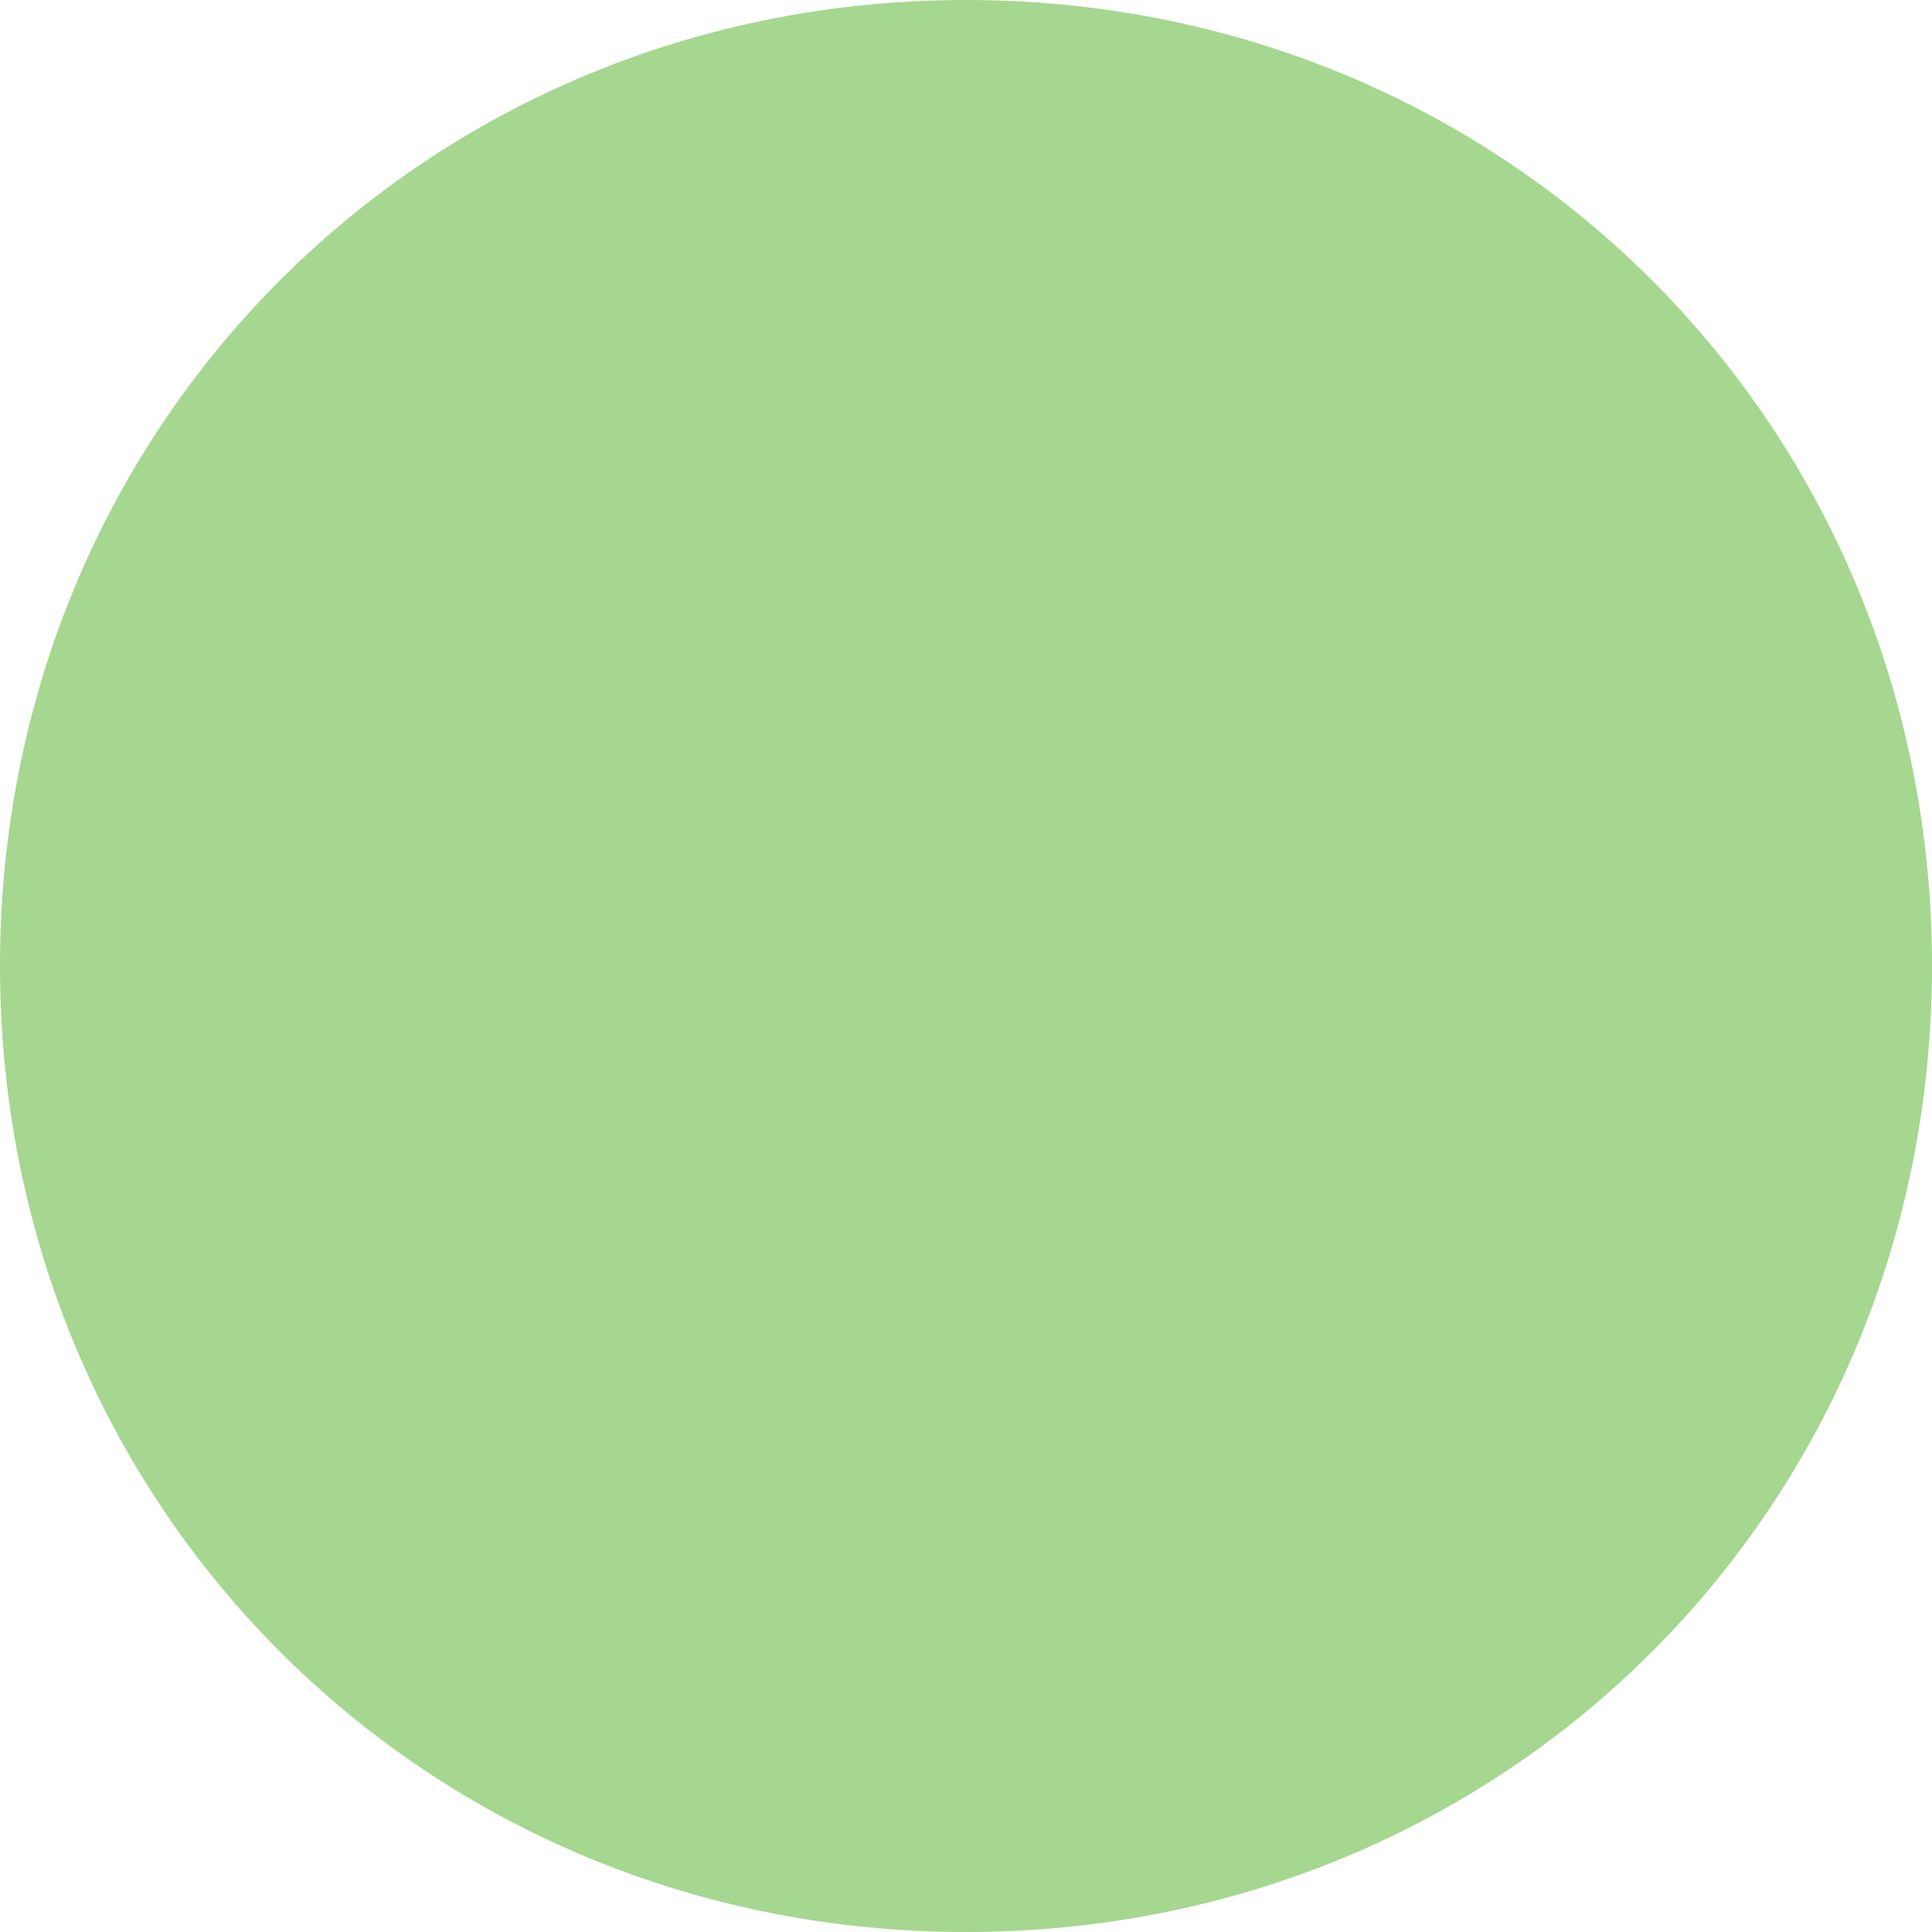
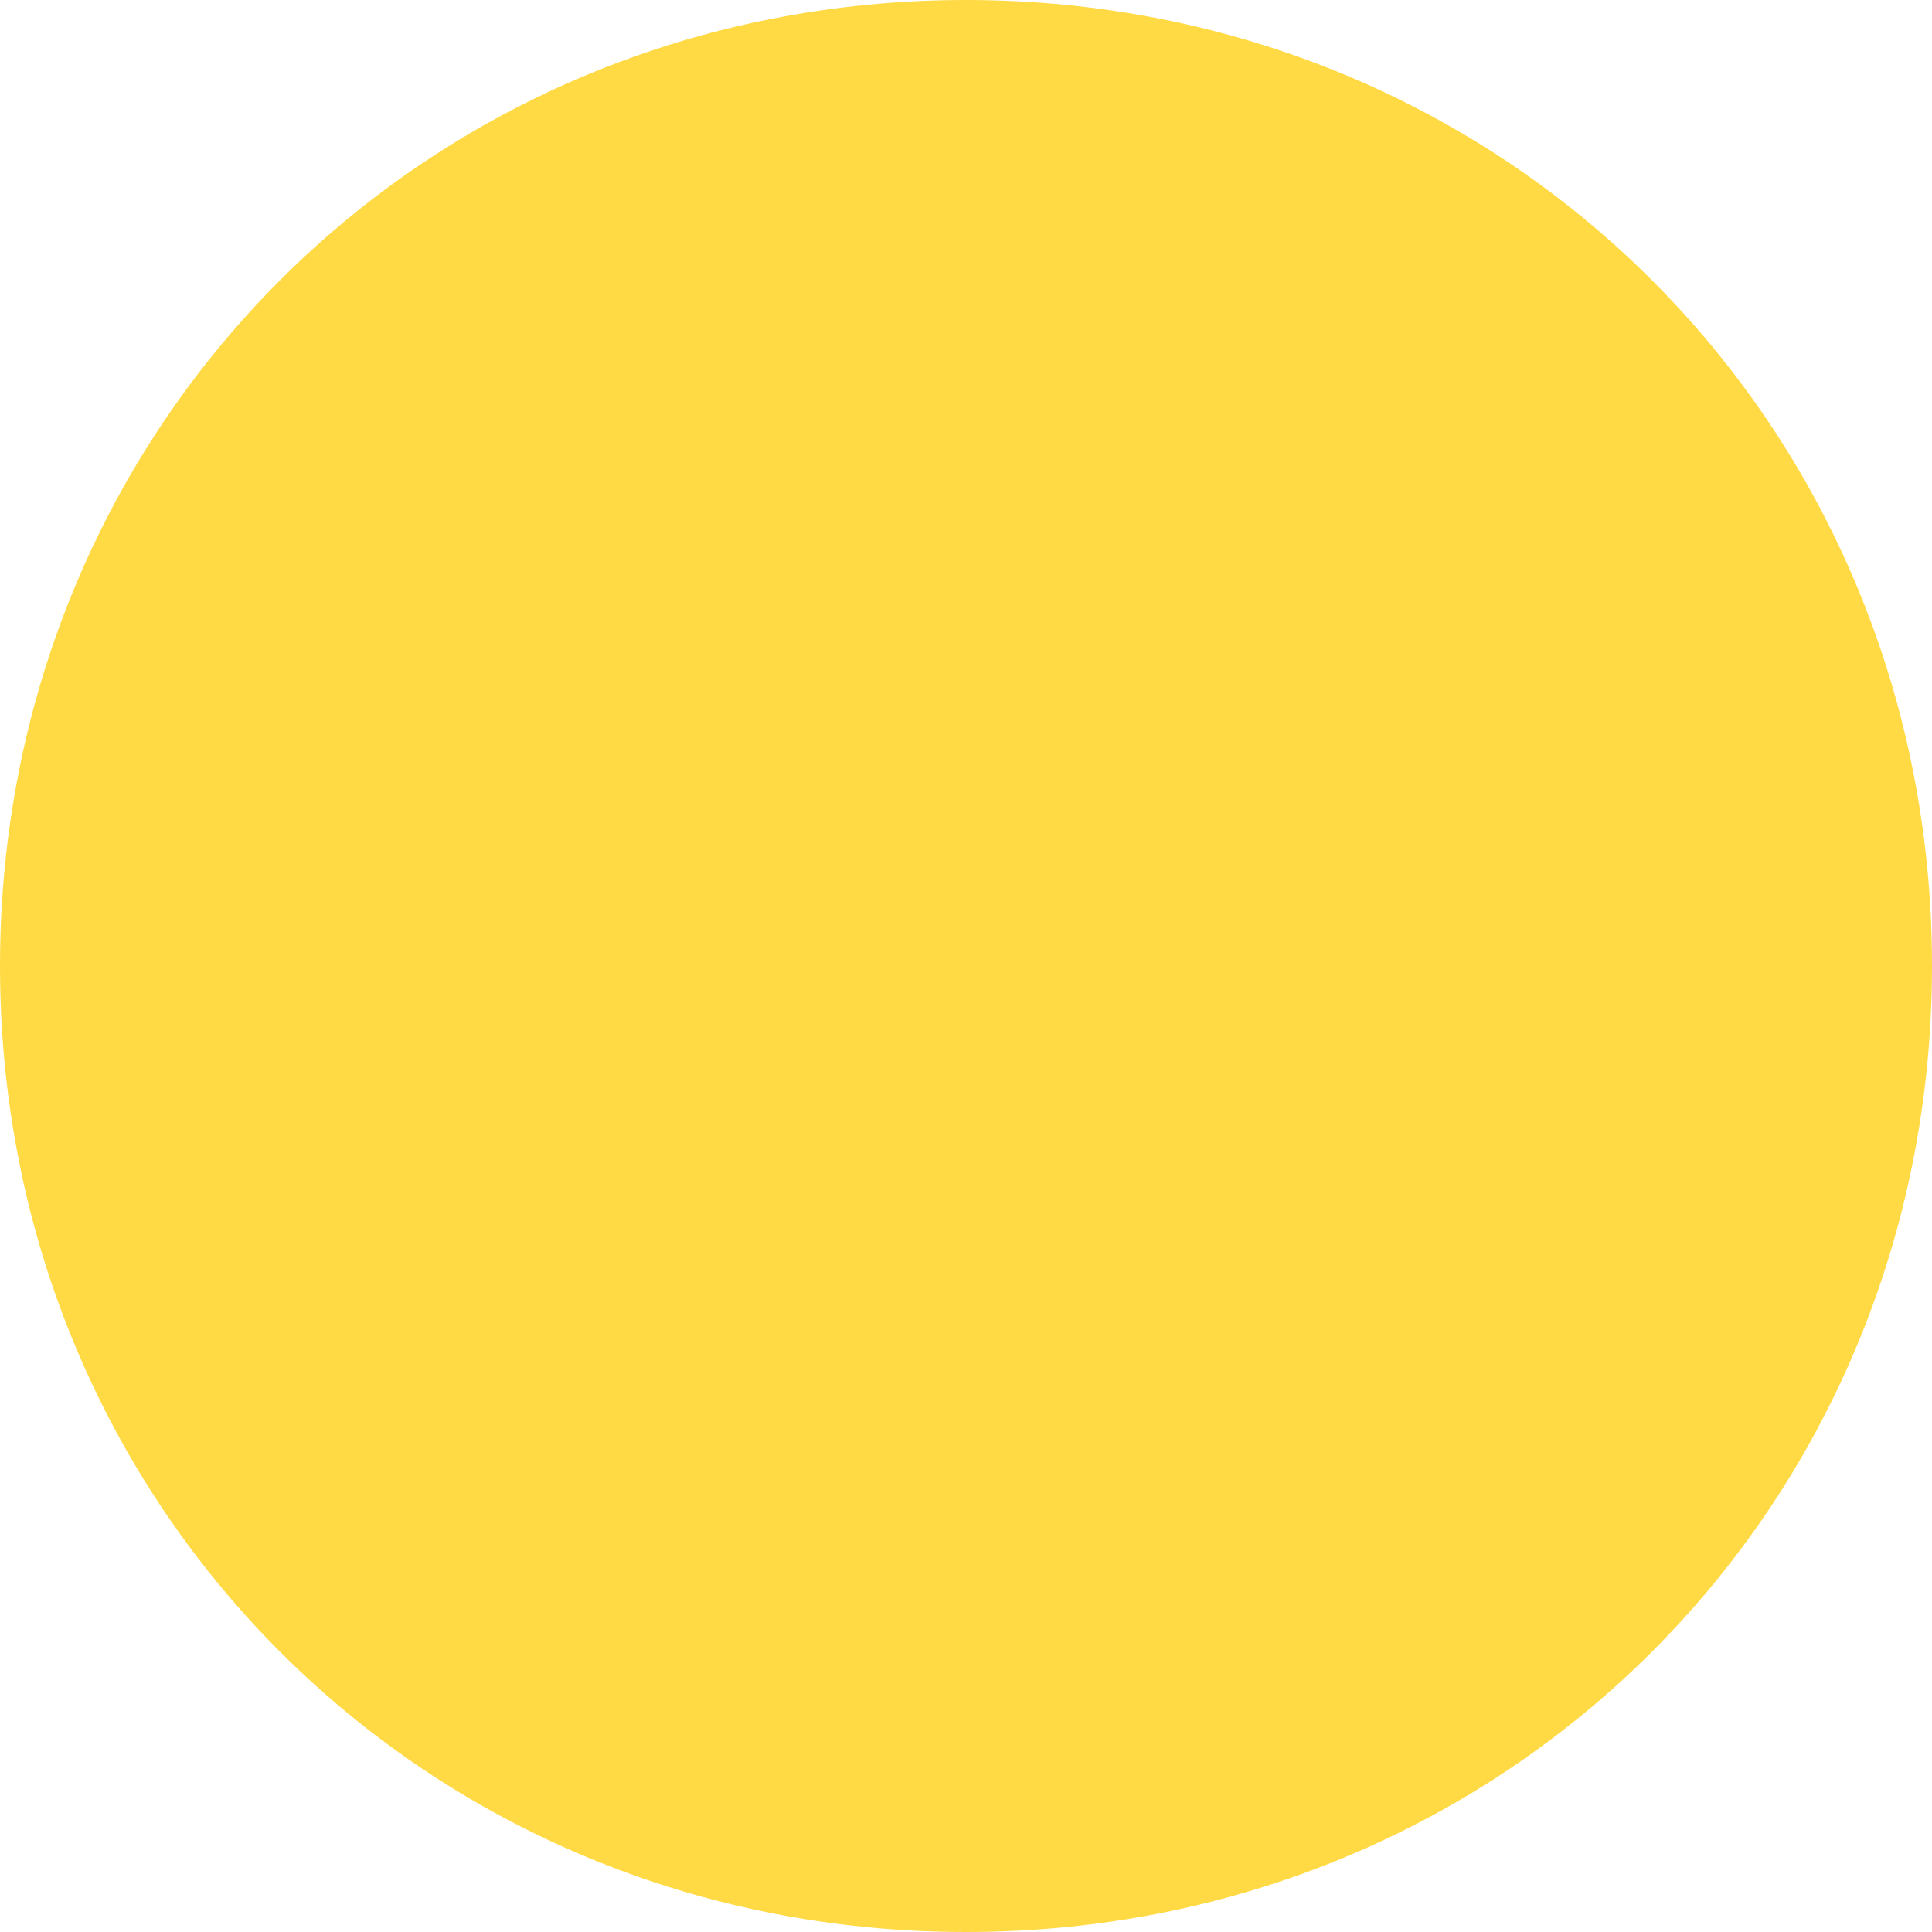
<svg xmlns="http://www.w3.org/2000/svg" version="1.1" width="5px" height="5px">
-   <g transform="matrix(1 0 0 1 -1185 -339 )">
-     <path d="M 1187.5 339  C 1188.9 339  1190 340.1  1190 341.5  C 1190 342.9  1188.9 344  1187.5 344  C 1186.1 344  1185 342.9  1185 341.5  C 1185 340.1  1186.1 339  1187.5 339  Z " fill-rule="nonzero" fill="#a5d790" stroke="none" />
+   <g transform="matrix(1 0 0 1 -1185 -324 )">
+     <path d="M 1187.5 324  C 1188.9 324  1190 325.1  1190 326.5  C 1190 327.9  1188.9 329  1187.5 329  C 1186.1 329  1185 327.9  1185 326.5  C 1185 325.1  1186.1 324  1187.5 324  Z " fill-rule="nonzero" fill="#ffda44" stroke="none" />
  </g>
</svg>
